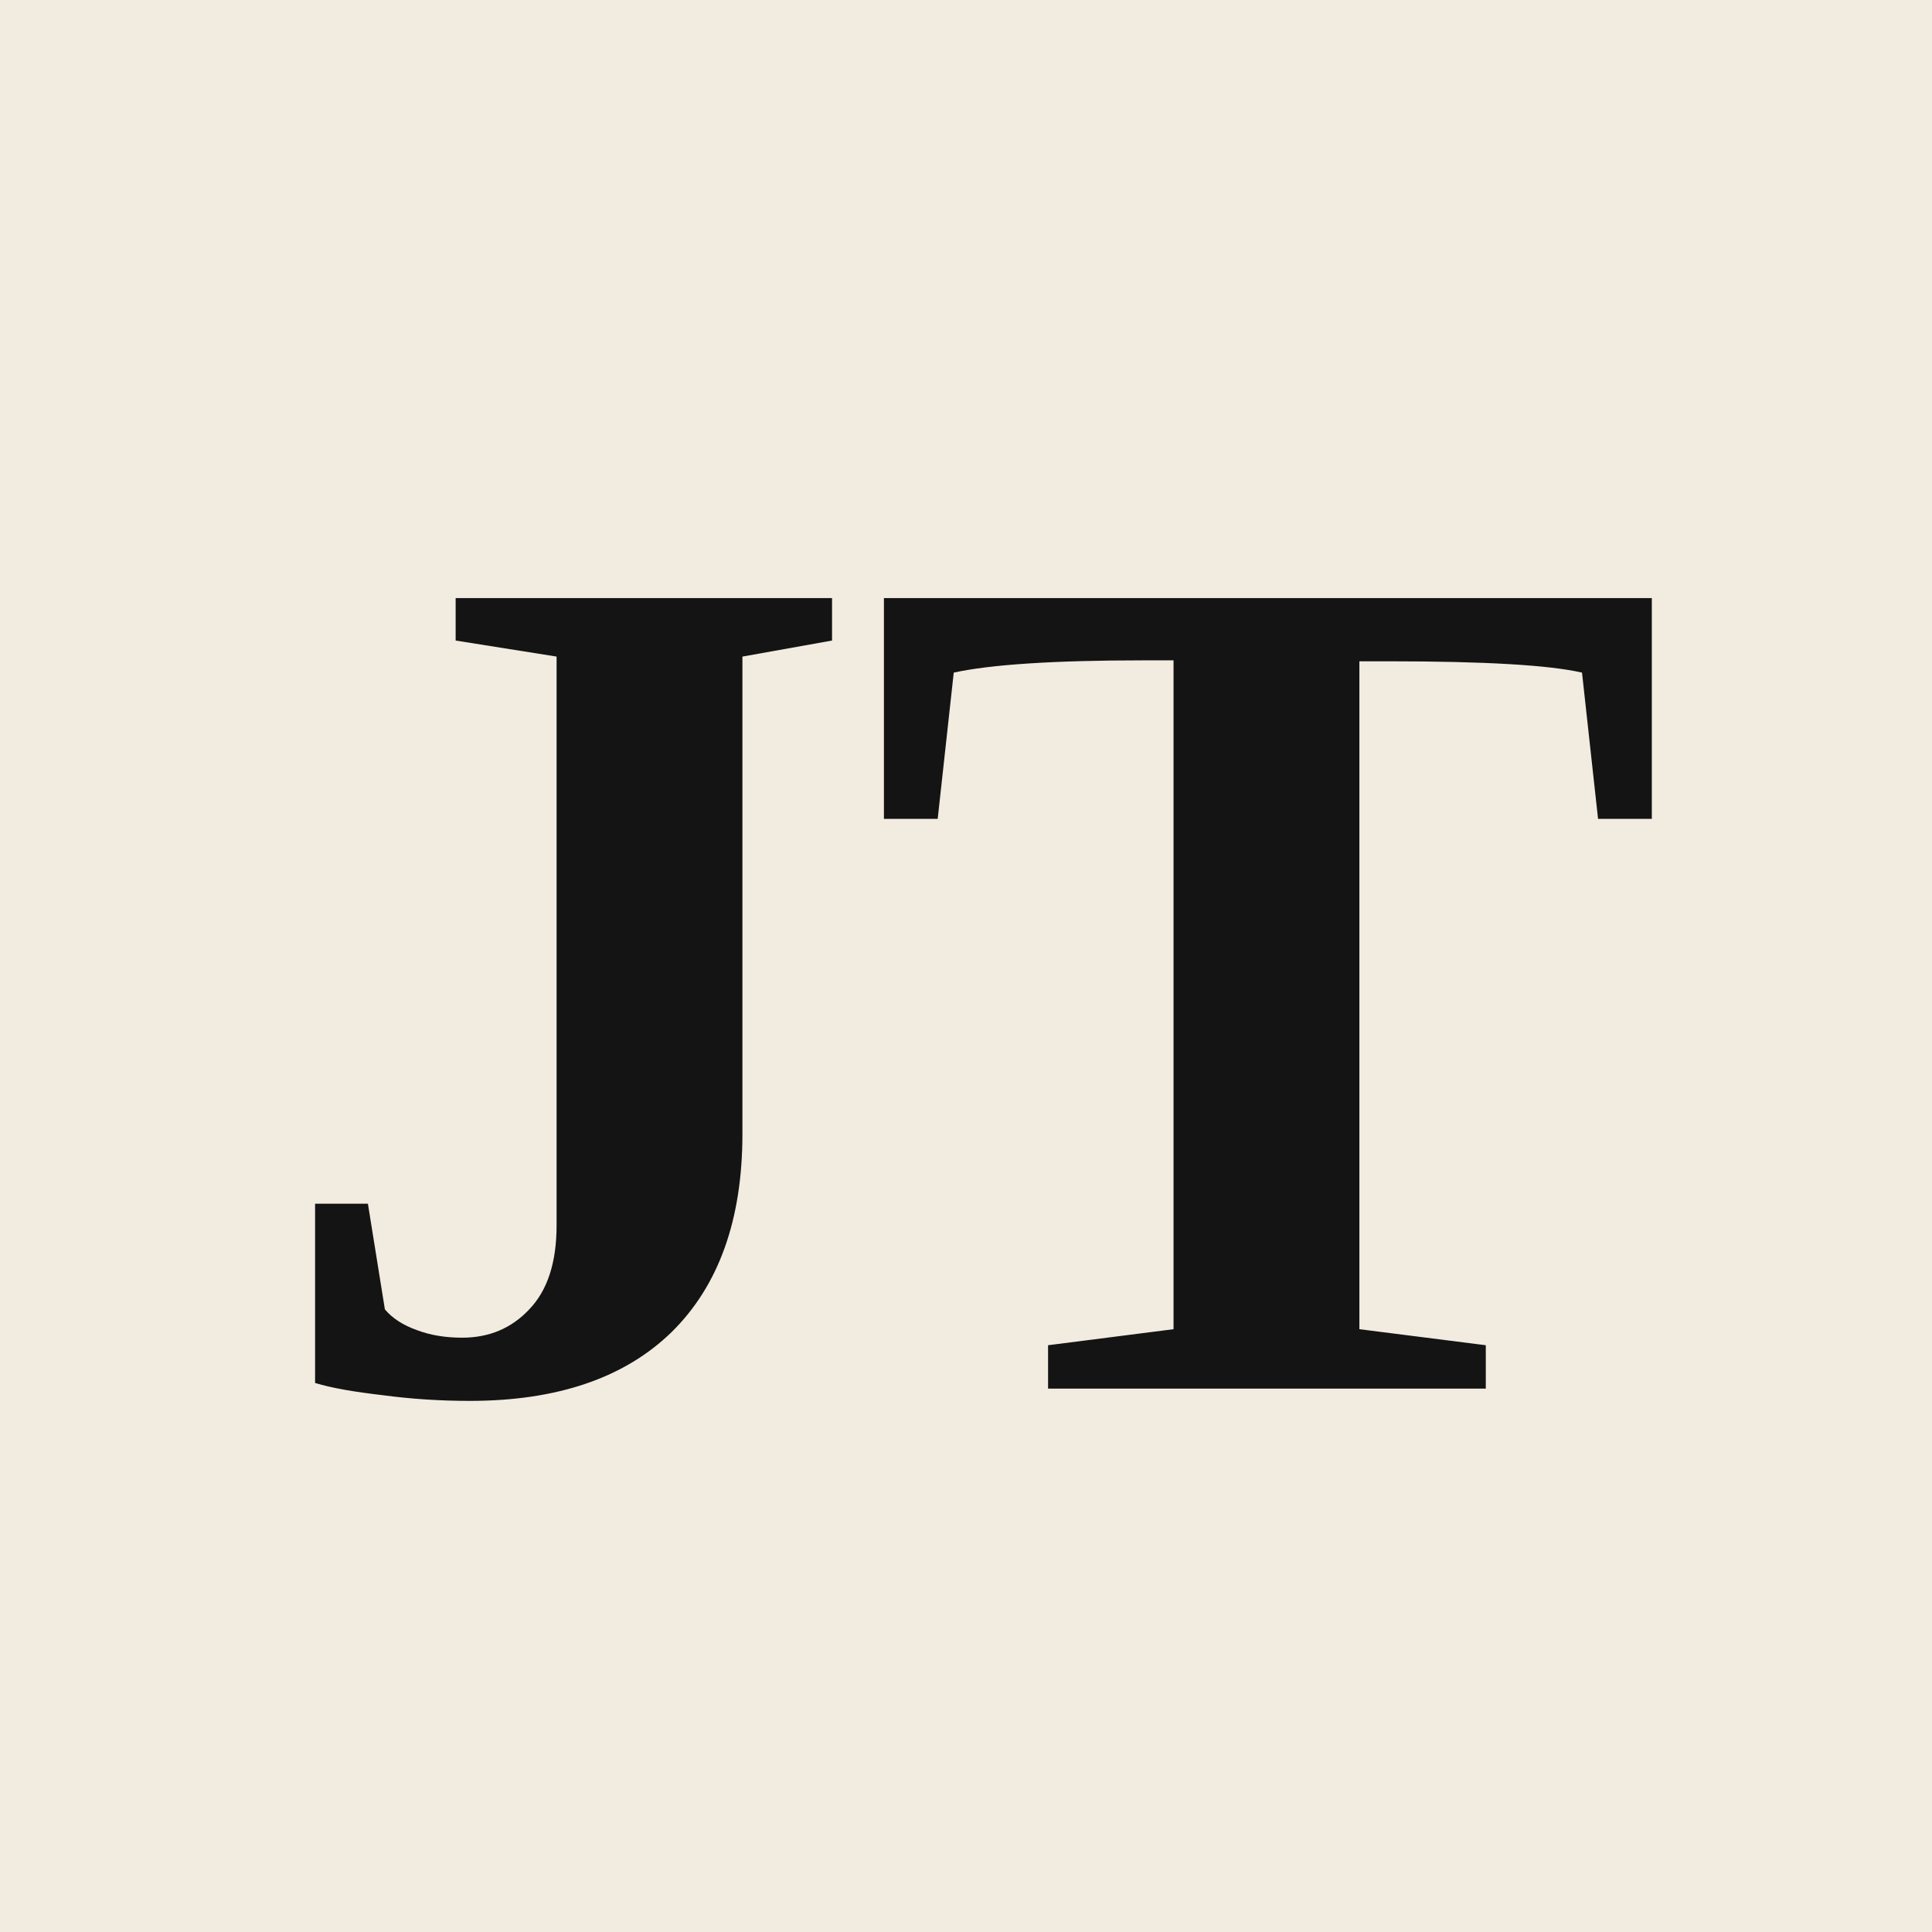
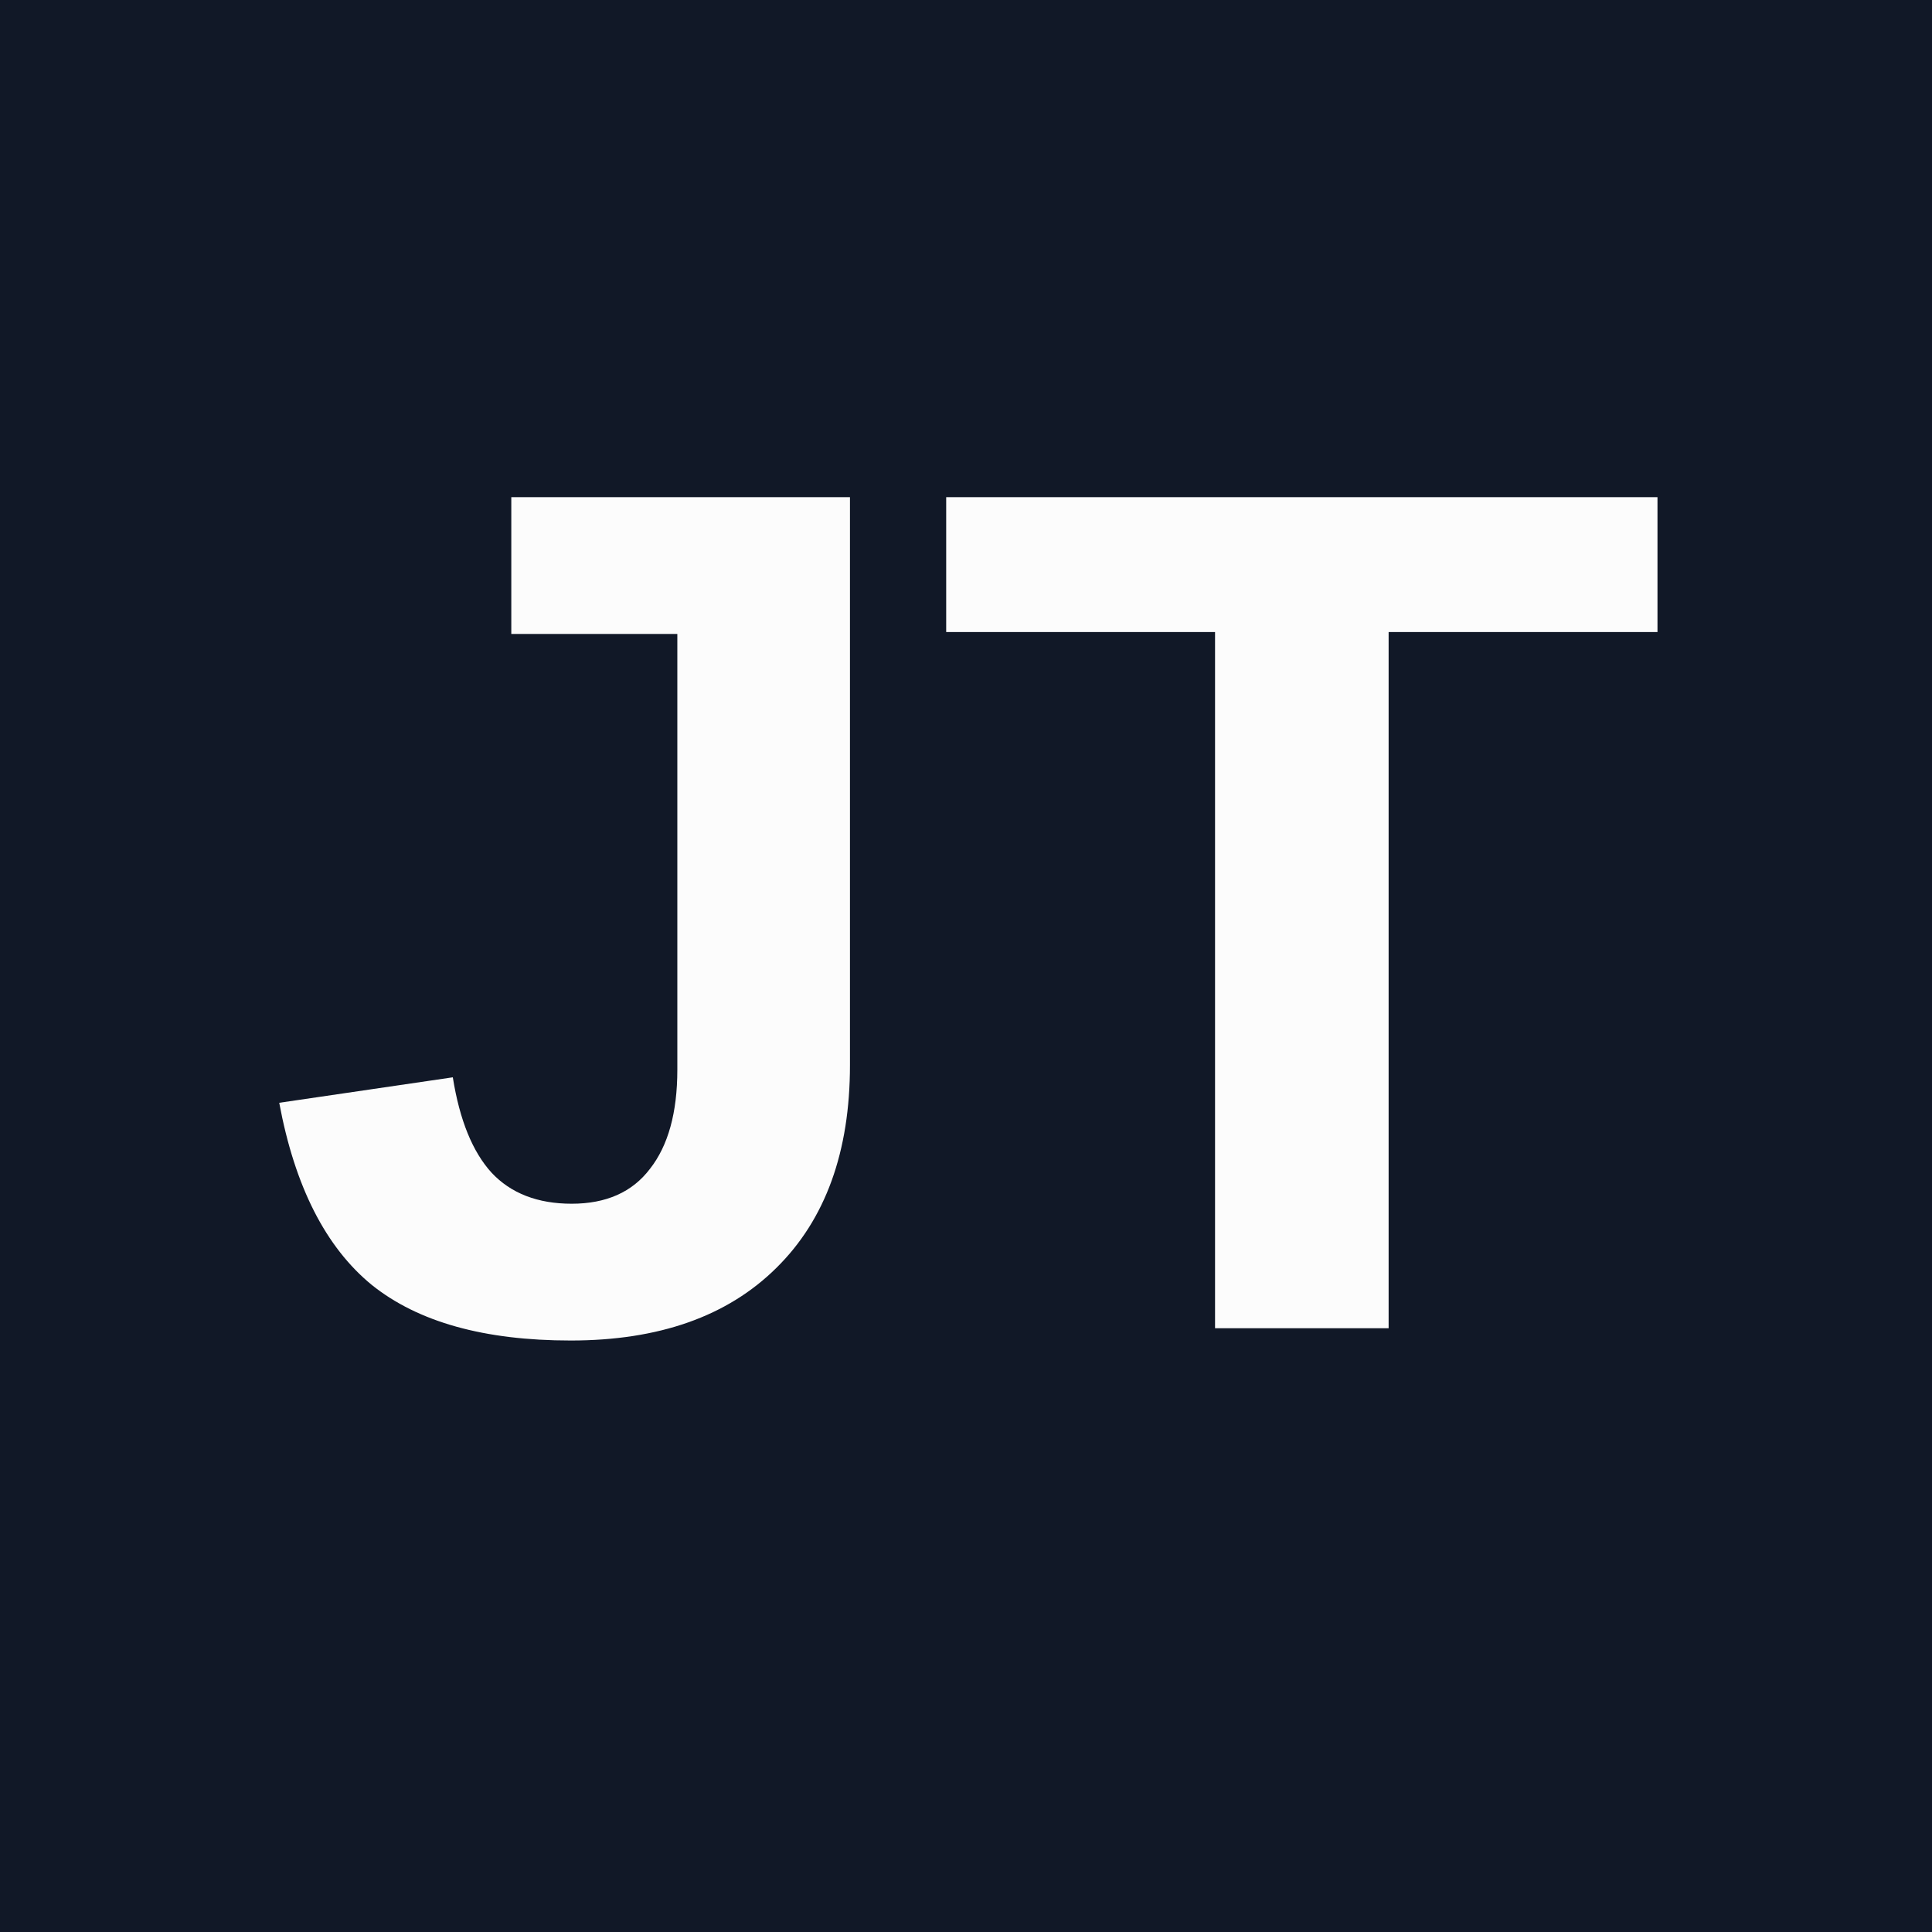
<svg xmlns="http://www.w3.org/2000/svg" viewBox="0 0 32 32">
-   <rect width="32" height="32" fill="#f2ebe0" />
-   <text x="16" y="23" font-family="Georgia,'Times New Roman',serif" font-weight="700" font-size="20" text-anchor="middle" fill="#141414">JT</text>
+   <rect width="32" height="32" fill="#111827" />
+   <text x="16" y="22" font-family="system-ui,Arial,sans-serif" font-weight="700" font-size="20" text-anchor="middle" fill="#fcfcfc">JT</text>
</svg>
